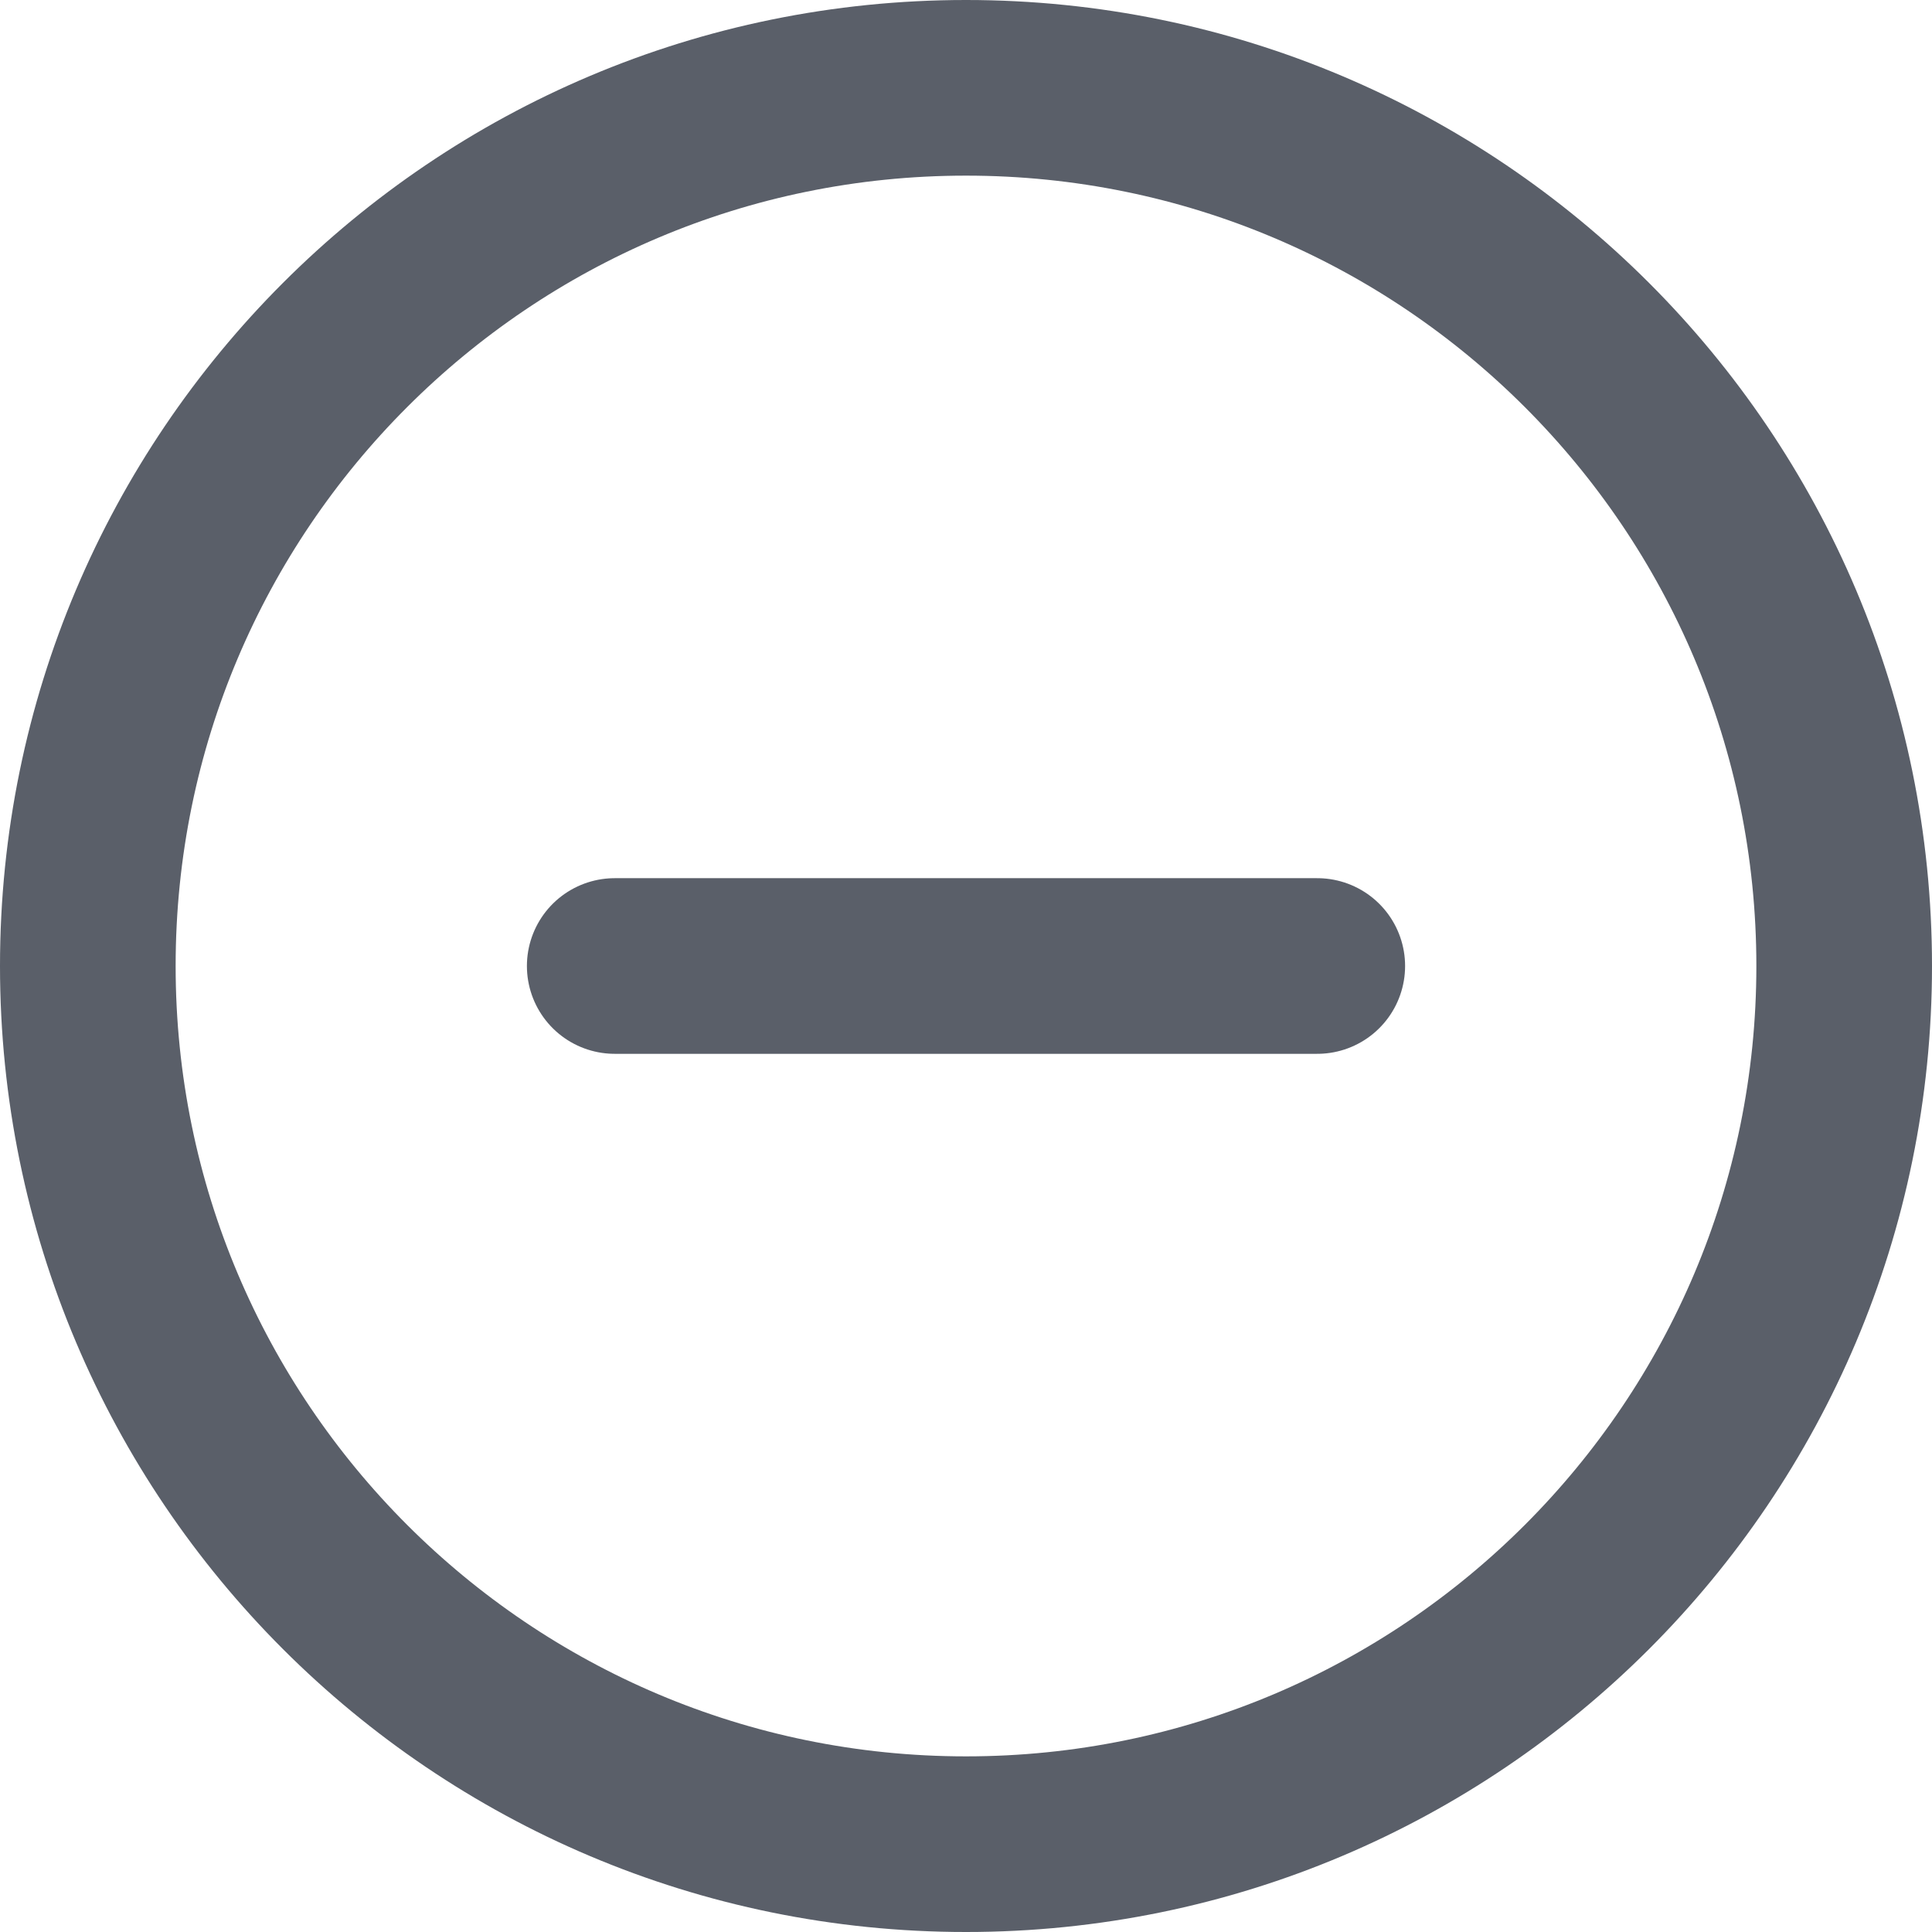
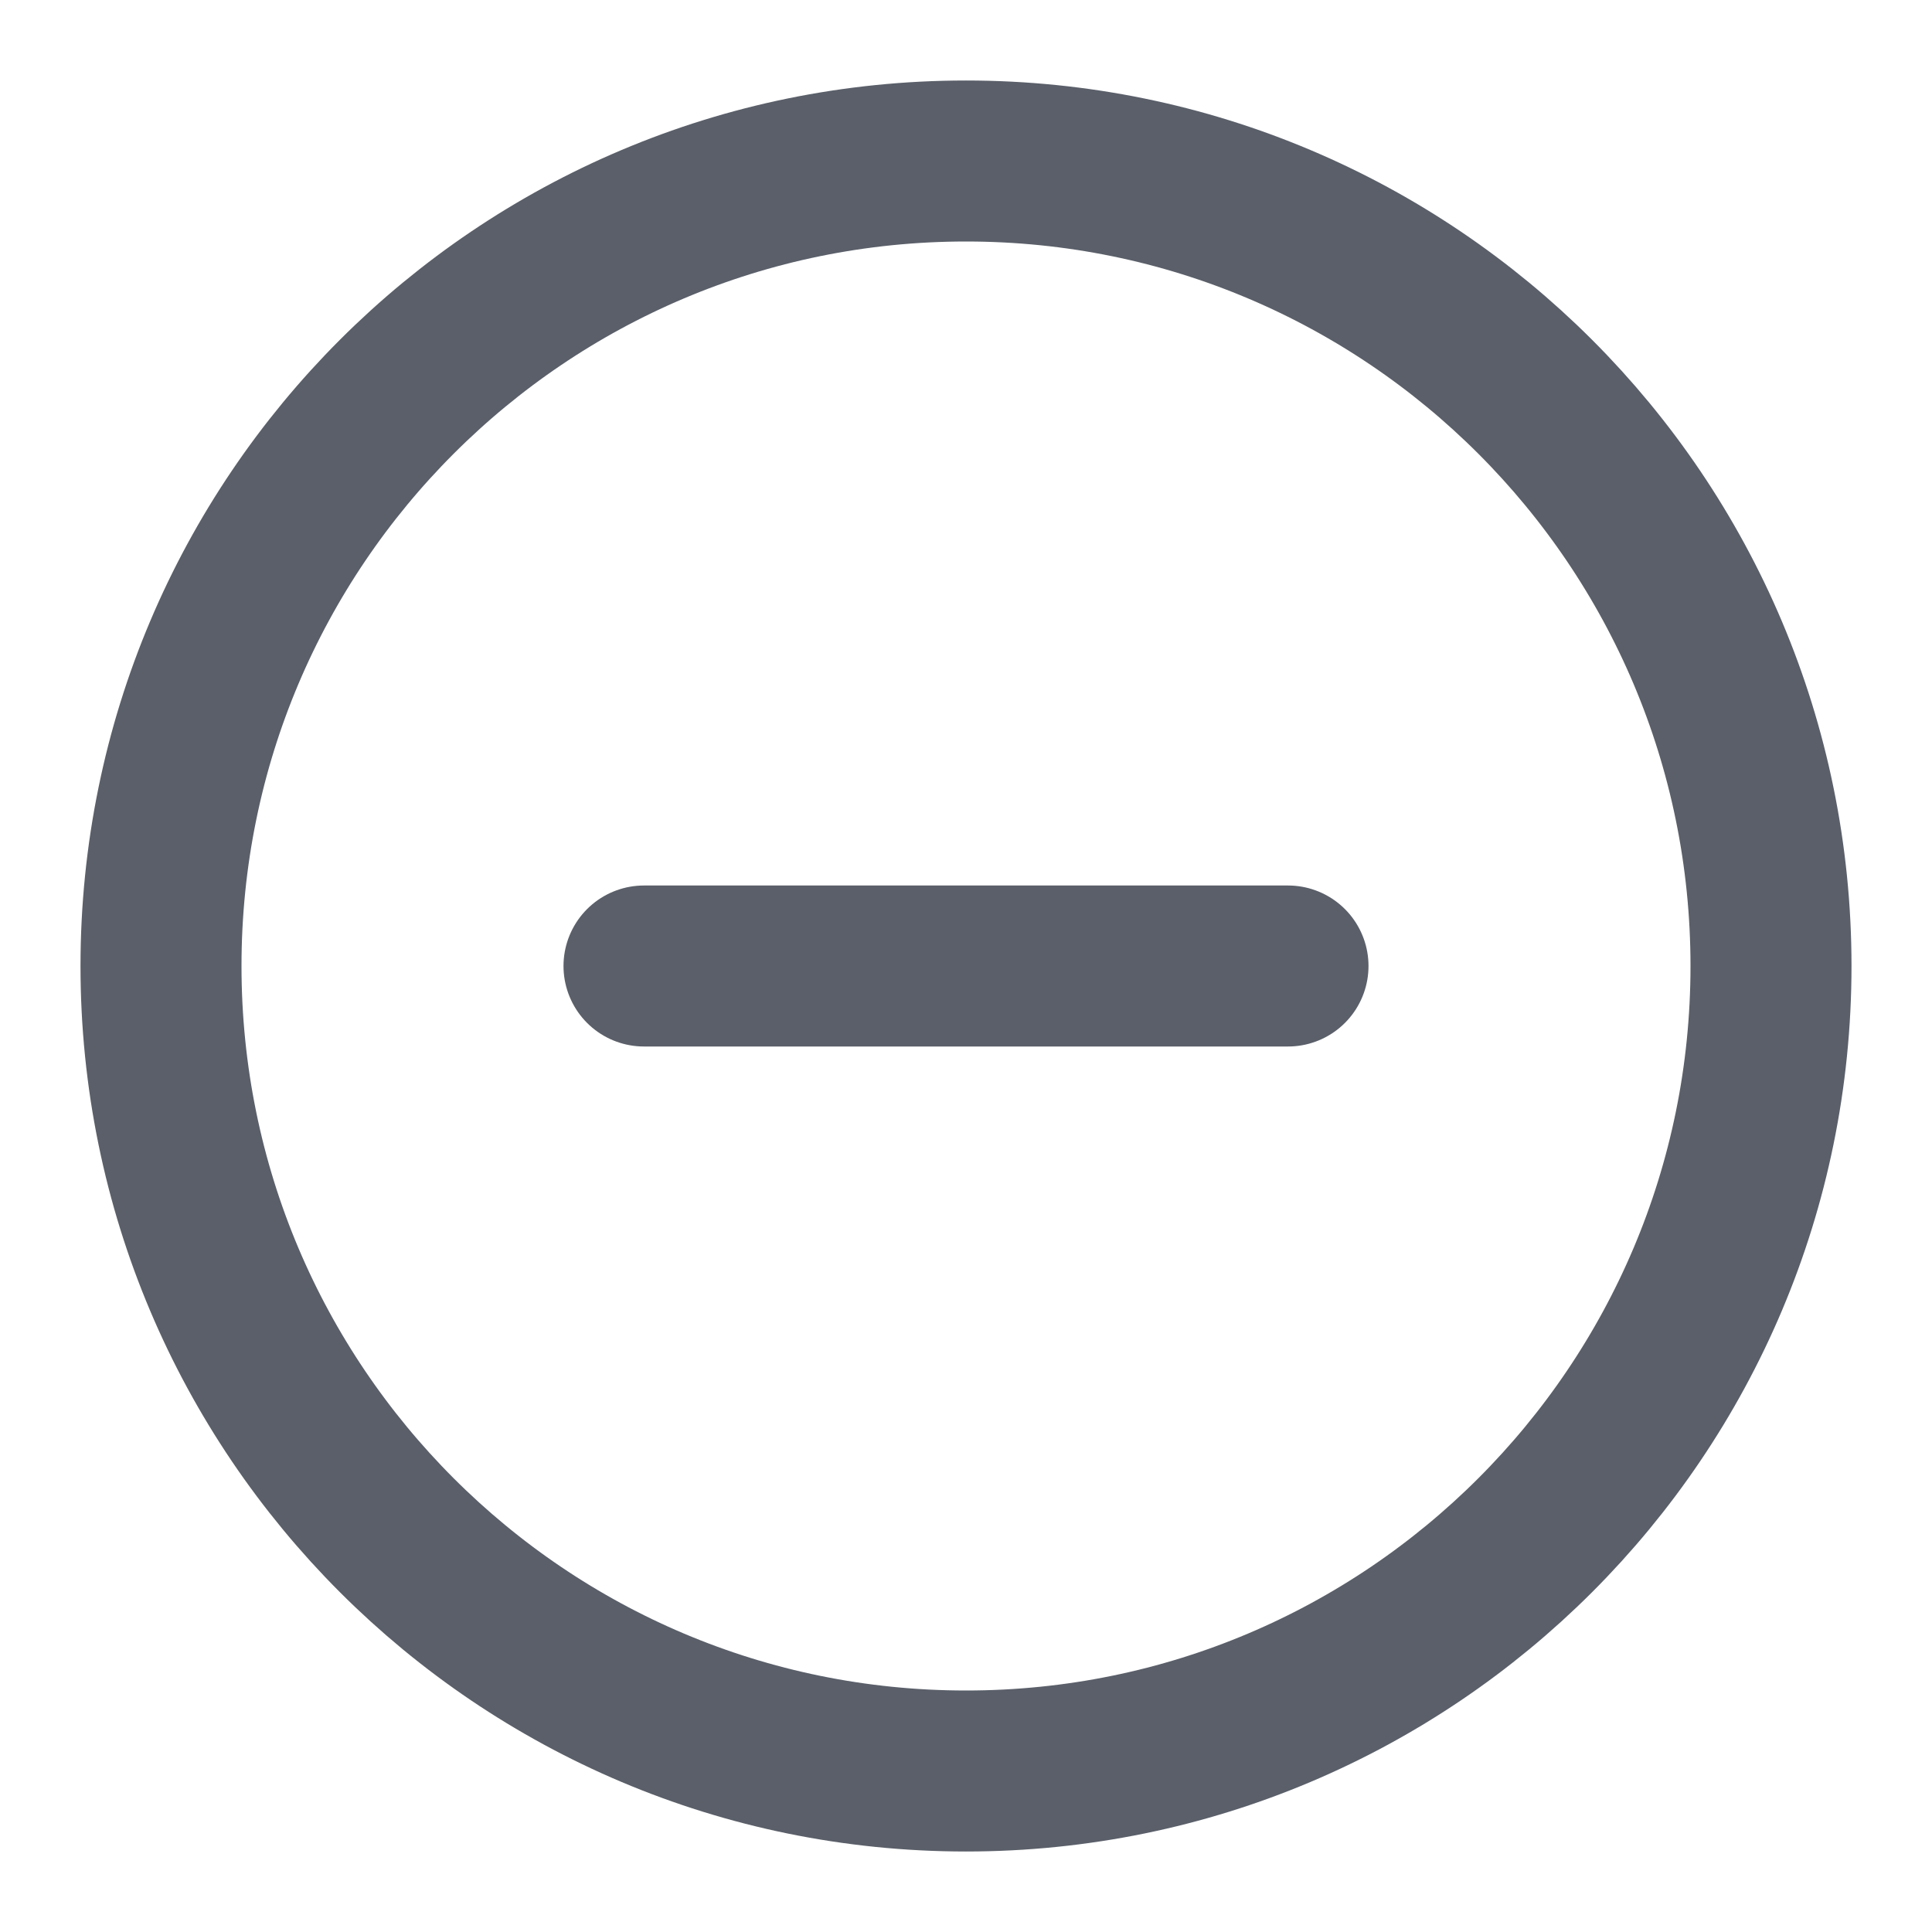
- <svg xmlns="http://www.w3.org/2000/svg" width="22" height="22" viewBox="0 0 22 22" fill="none">
-   <path d="M7 11H15M21 11C21 16.523 16.523 21 11 21C5.477 21 1 16.523 1 11C1 5.477 5.477 1 11 1C16.523 1 21 5.477 21 11Z" stroke="#5A5F69" stroke-width="2" stroke-linecap="round" stroke-linejoin="round" />
+ <svg xmlns="http://www.w3.org/2000/svg" width="24" height="24" viewBox="0 0 24 24" fill="none">
+   <circle cx="12" cy="12" r="10" stroke="#5A5F69" stroke-width="2" />
+   <path d="M8 12H16" stroke="#5A5F69" stroke-width="2" stroke-linecap="round" />
</svg>
